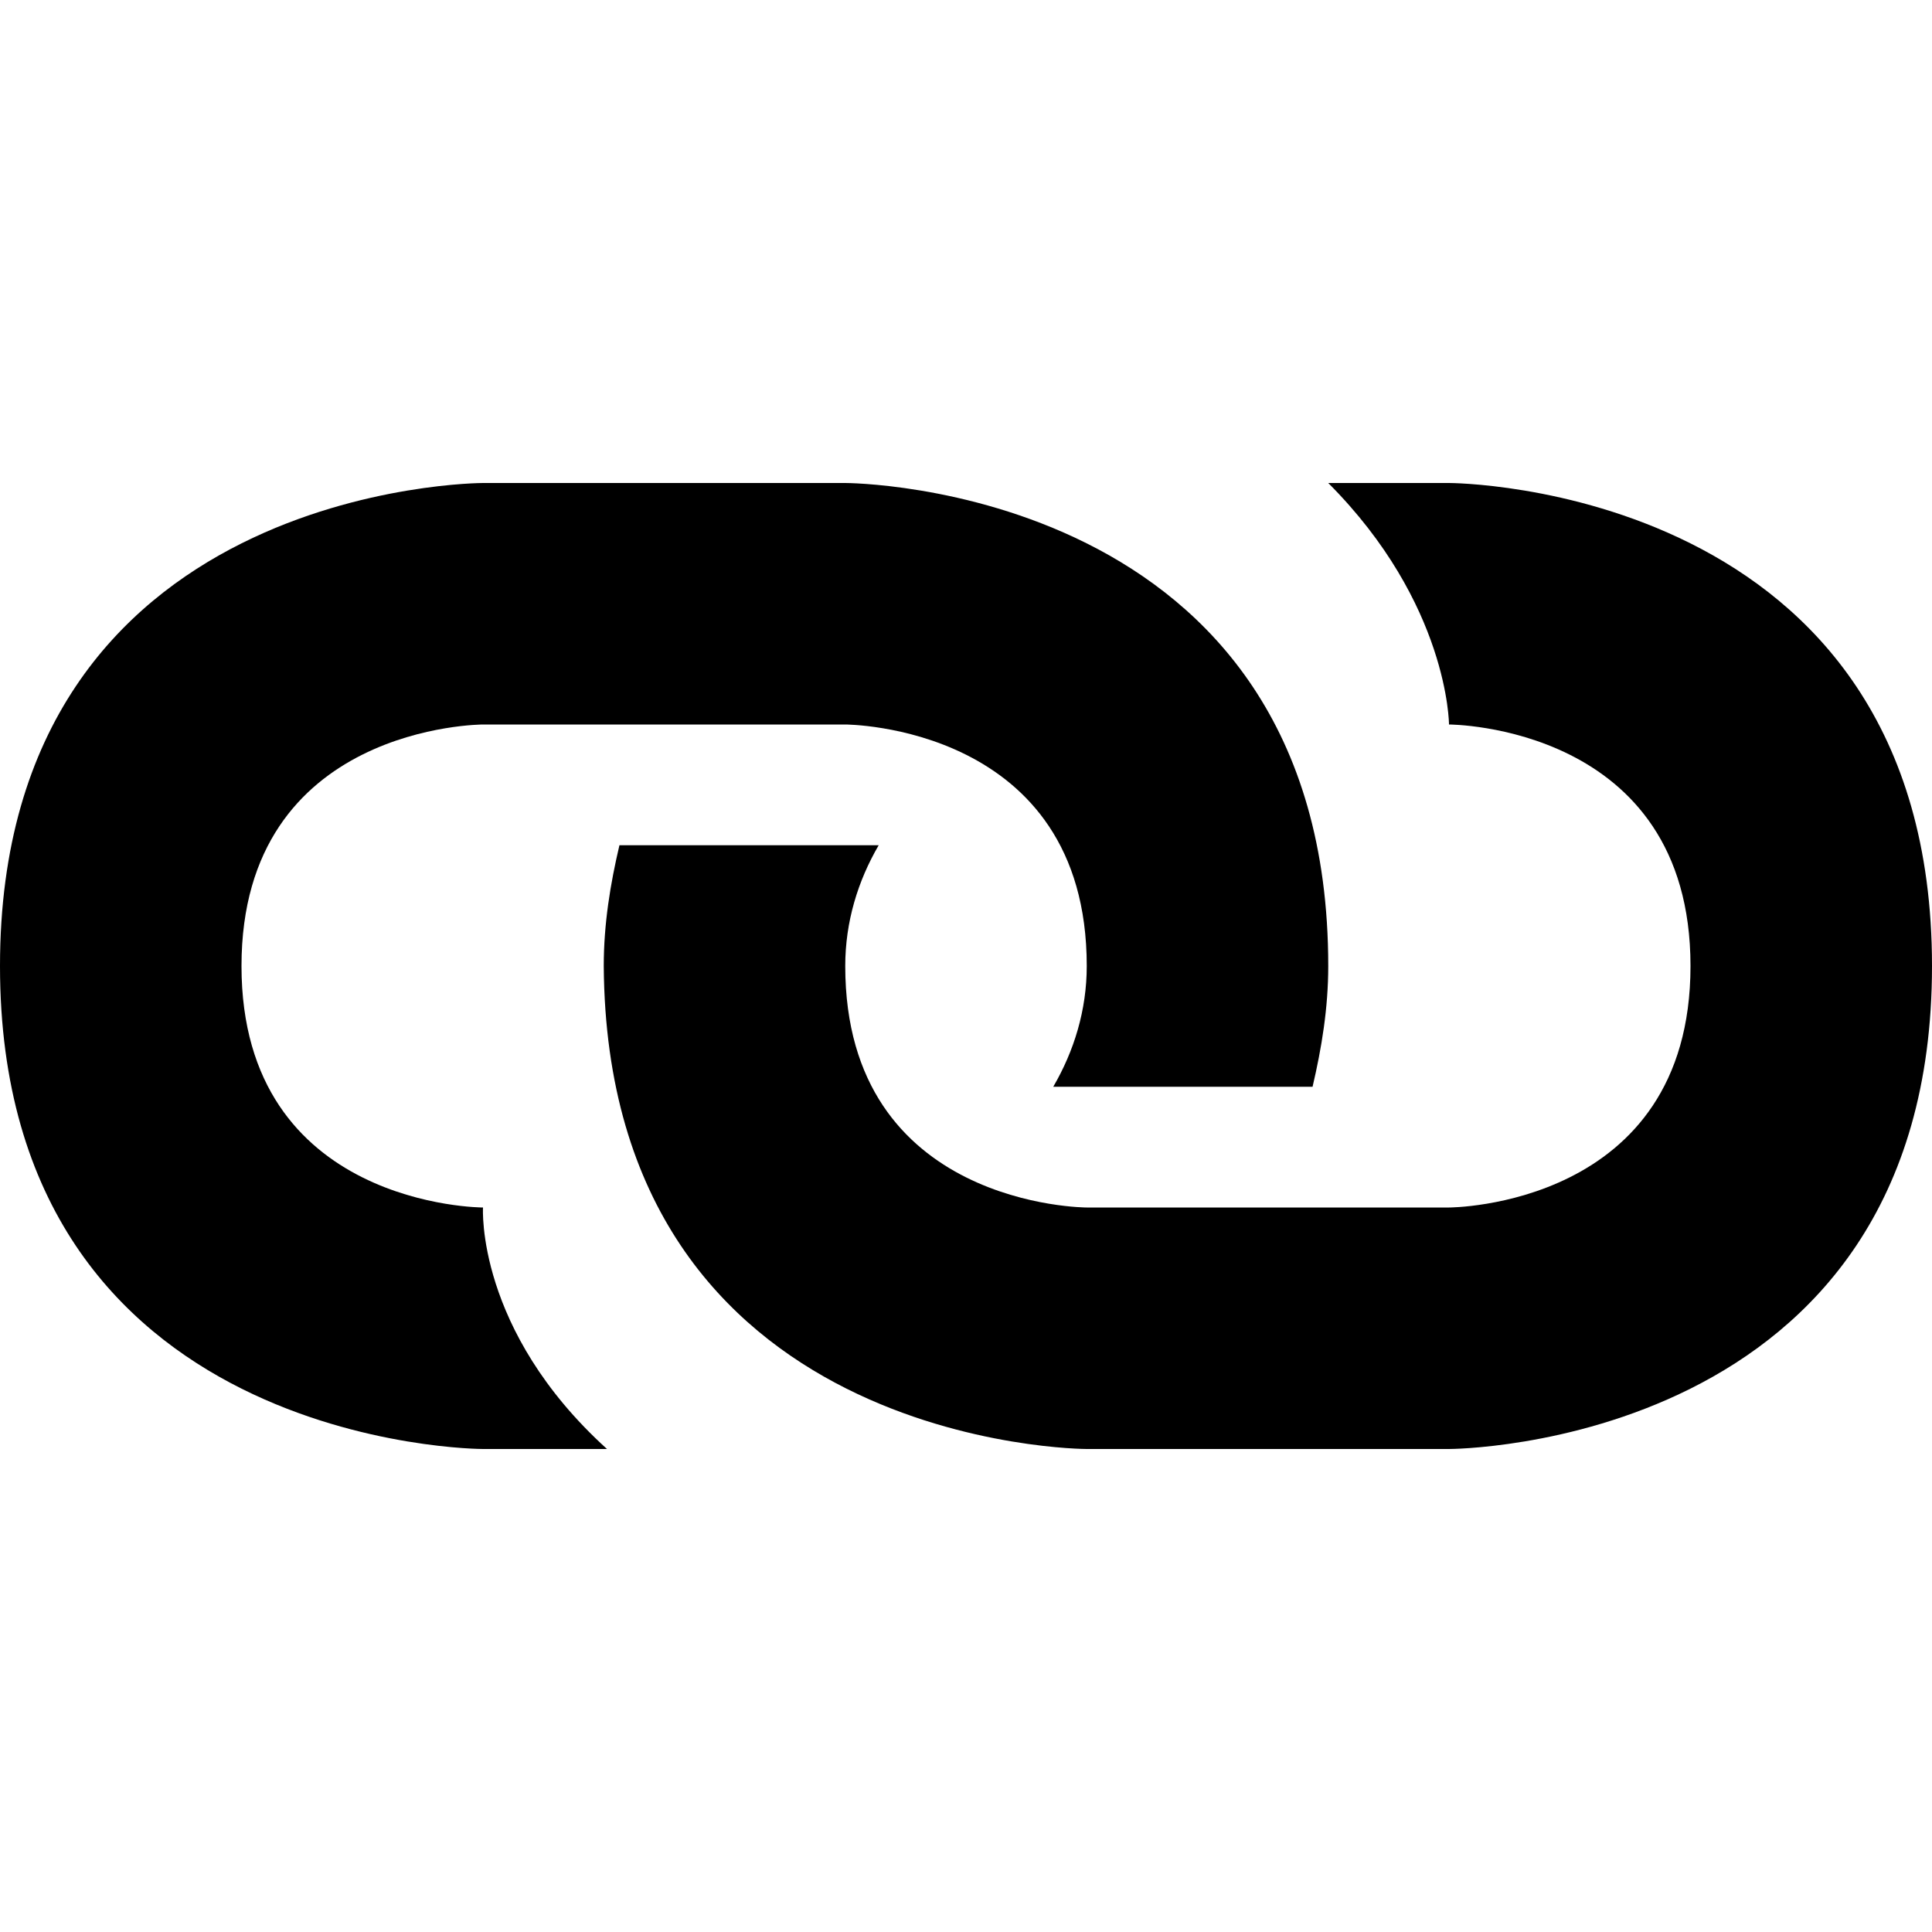
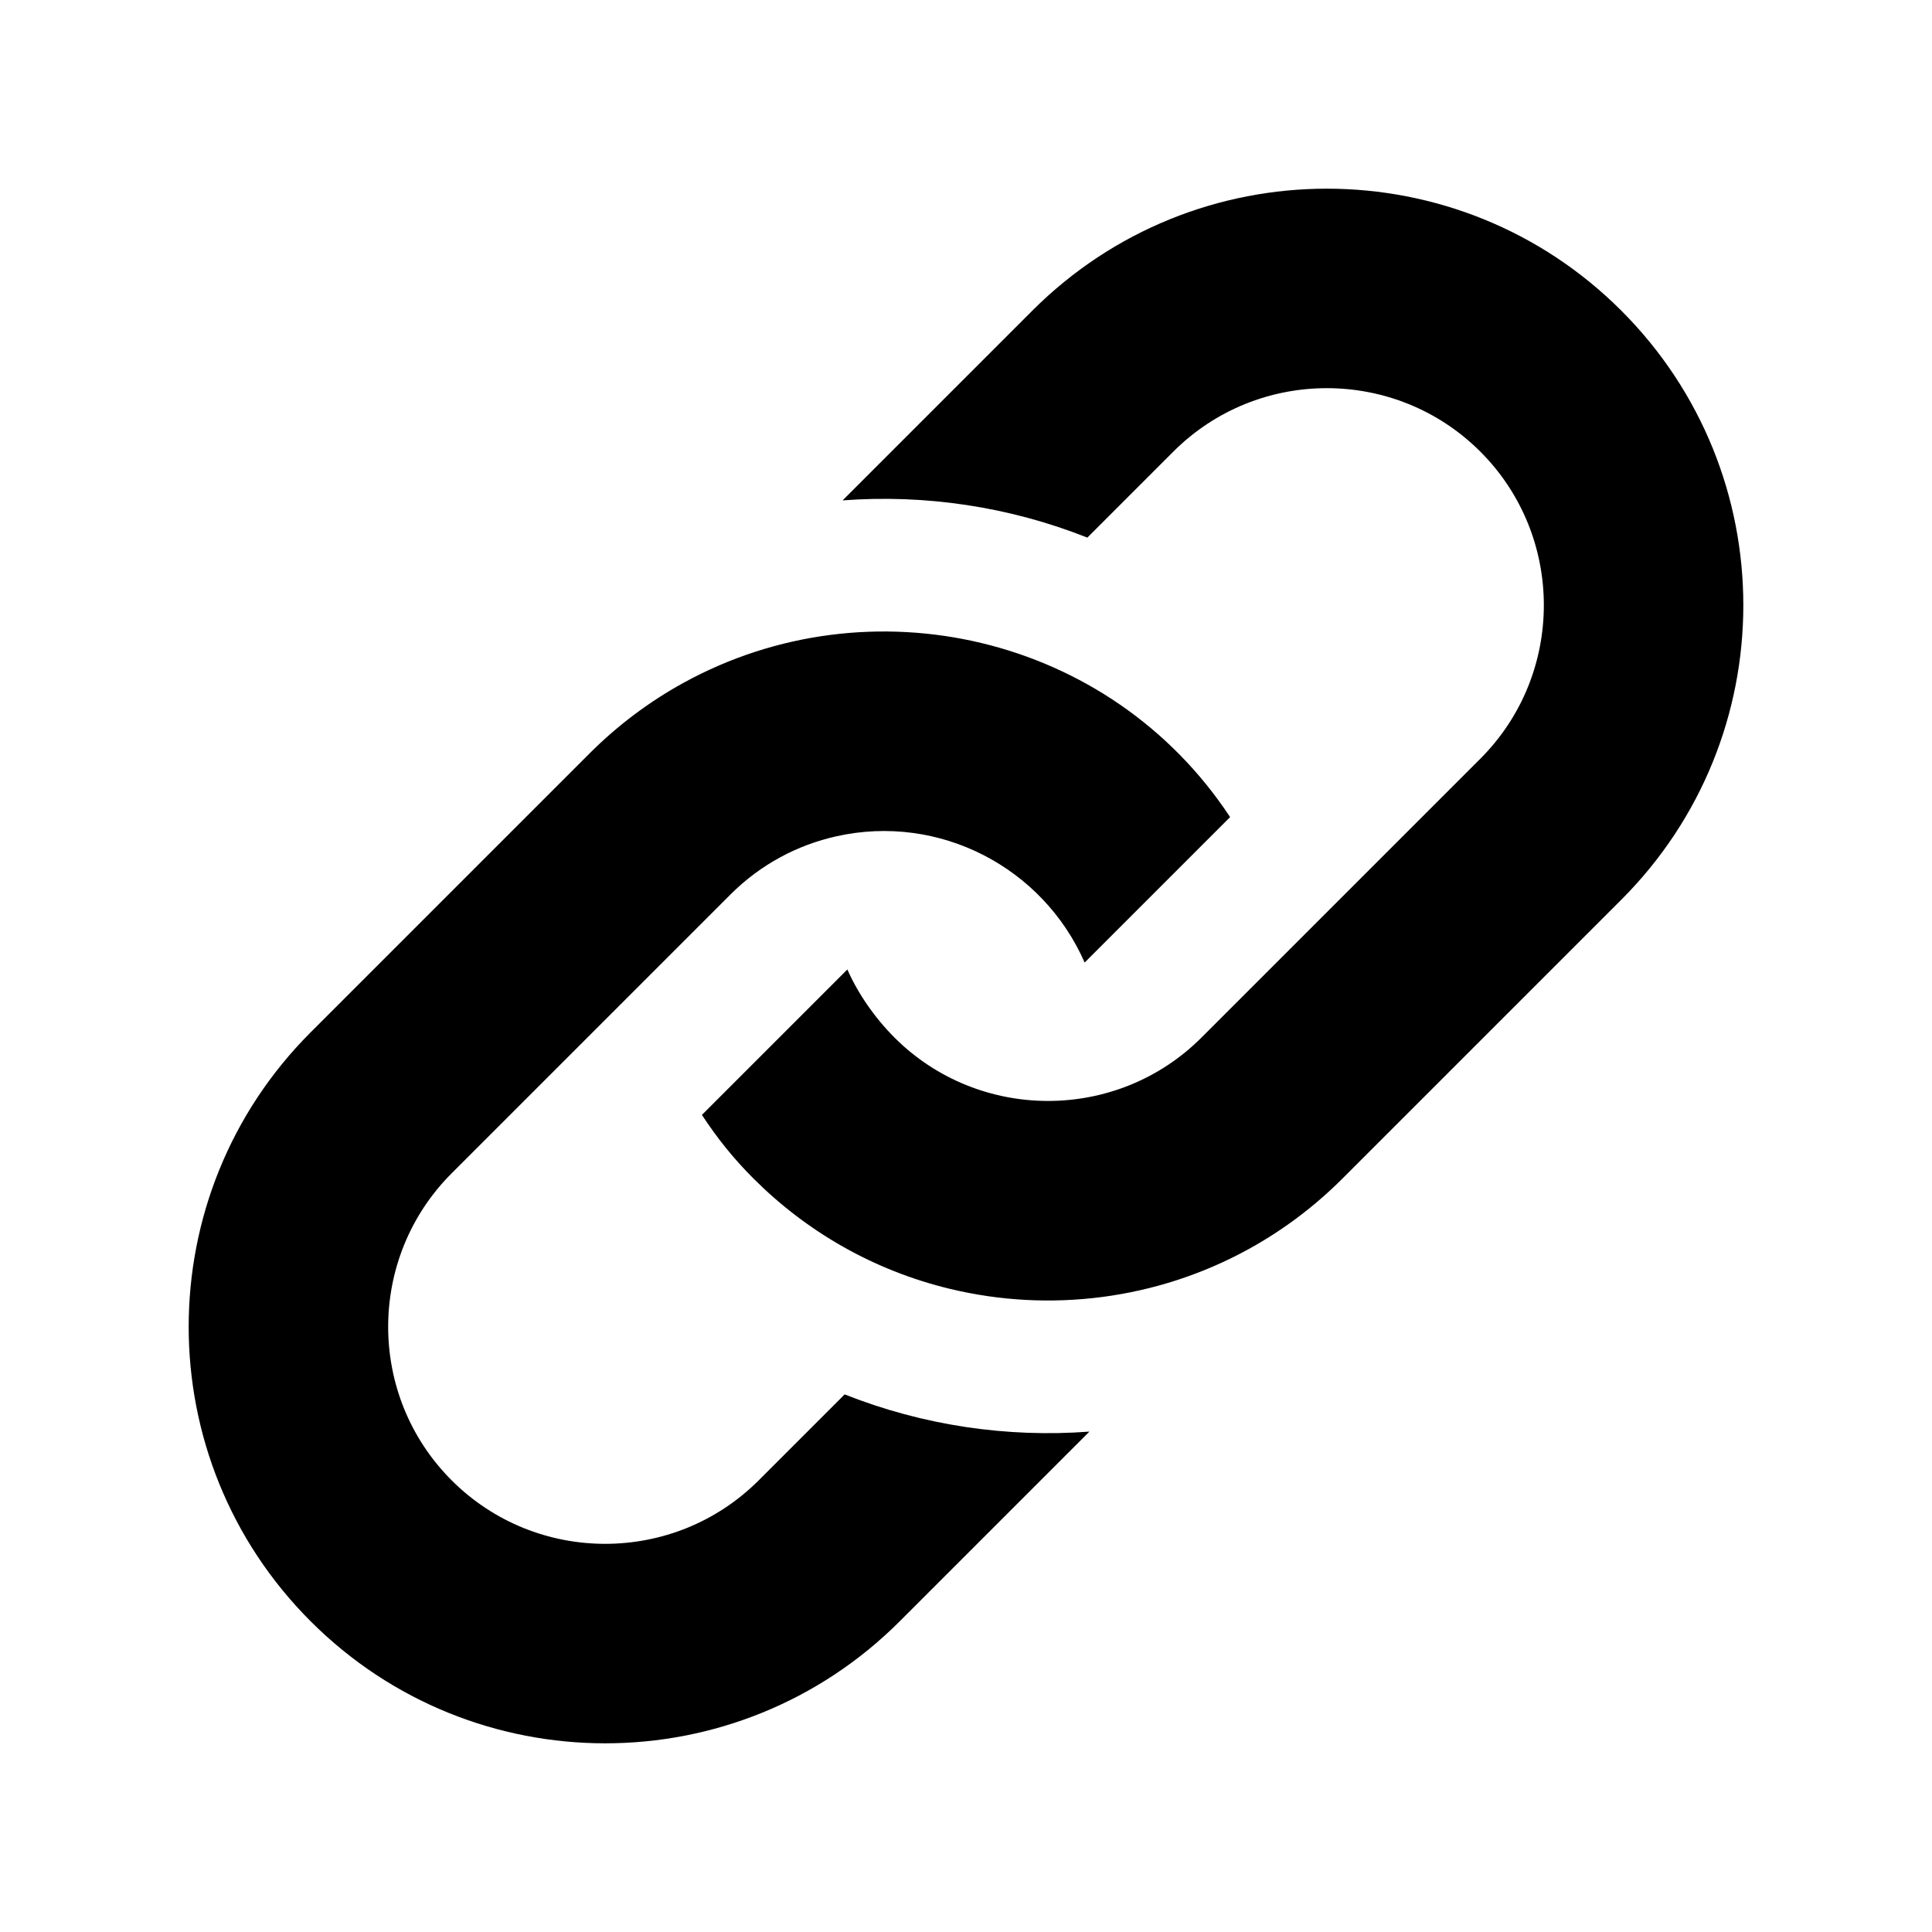
- <svg xmlns="http://www.w3.org/2000/svg" height="1024" width="1024">
-   <path d="M768 768H576c0 0-254.281 0-256-256 0-22.281 3.469-43.469 8.312-64h137.405c-11 18.875-17.719 40.562-17.719 64 0 128 128 128 128 128h192c0 0 128 0 128-128S768 384 768 384s-0.125-64-64-128h64c0 0 256 0 256 256S768 768 768 768zM695.688 576H558.25c11-18.875 17.75-40.562 17.75-64 0-128-128-128-128-128H256c0 0-128 0-128 128s128 128 128 128-3.906 64.875 65.719 128H256c0 0-256 0-256-256s256-256 256-256h192c0 0 256 0 256 256C704 534.281 700.5 555.5 695.688 576z" />
+ <svg xmlns="http://www.w3.org/2000/svg" version="1.1" id="link" x="0px" y="0px" viewBox="0 0 512 512" enable-background="new 0 0 512 512" xml:space="preserve">
+   <path id="link-icon" d="M156.226,199.679c7.541-7.54,15.902-13.757,24.794-18.659c49.556-27.318,113.117-12.788,144.97,35.518  l-38.547,38.547c-11.059-25.227-38.5-39.565-65.813-33.456c-10.282,2.3-20.054,7.427-28.039,15.413l-73.898,73.896  c-22.433,22.433-22.432,58.936,0.002,81.369c22.433,22.433,58.935,22.433,81.368,0l22.78-22.779  c20.71,8.217,42.938,11.508,64.862,9.863l-50.278,50.278c-43.105,43.105-112.991,43.105-156.096,0  c-43.105-43.104-43.106-112.991-0.001-156.096L156.226,199.679z M273.574,82.33l-50.278,50.278  c21.928-1.643,44.152,1.648,64.863,9.865l22.779-22.78c22.434-22.434,58.936-22.434,81.37,0c22.434,22.434,22.434,58.936,0,81.37  l-73.897,73.895c-22.501,22.501-59.061,22.311-81.368,0c-5.202-5.201-9.694-11.678-12.484-18.04l-38.546,38.546  c4.049,6.142,8.261,11.453,13.666,16.858c13.949,13.95,31.698,24.339,52.117,29.251c26.466,6.37,54.823,2.839,79.185-10.592  c8.892-4.903,17.254-11.119,24.794-18.659l73.896-73.895c43.105-43.105,43.105-112.991,0.001-156.097  C386.566,39.225,316.68,39.225,273.574,82.33z" />
</svg>
